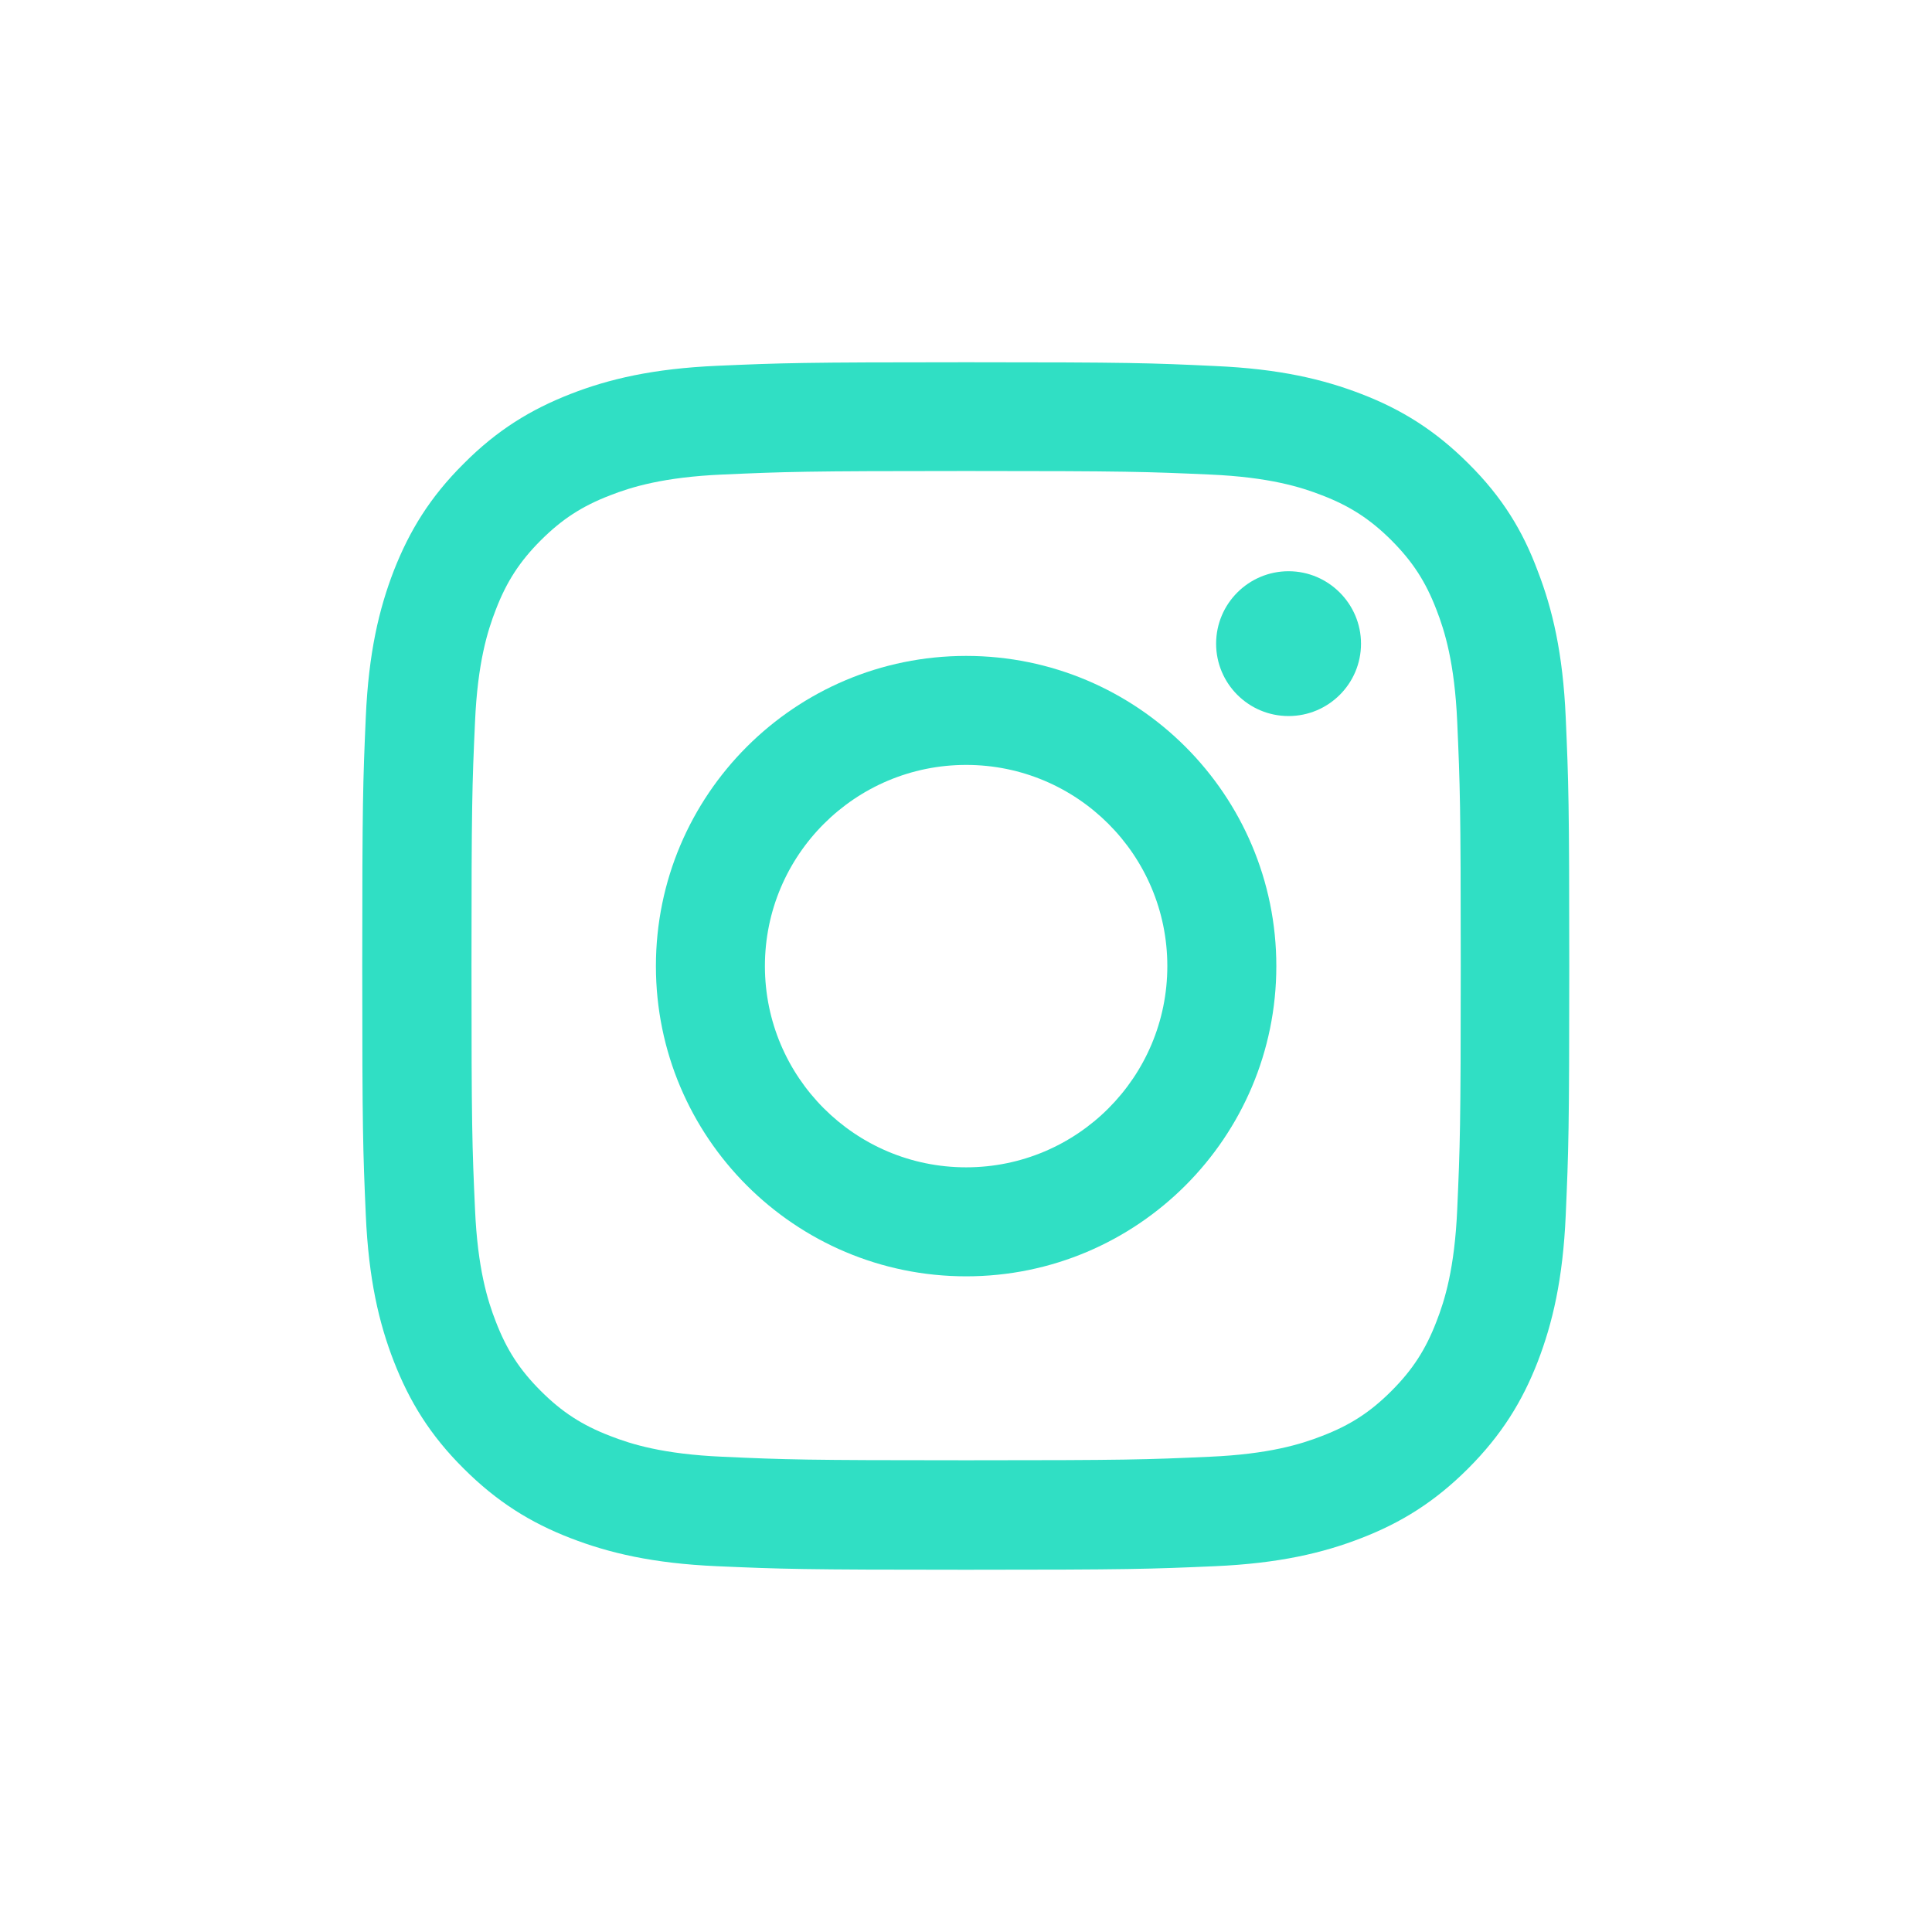
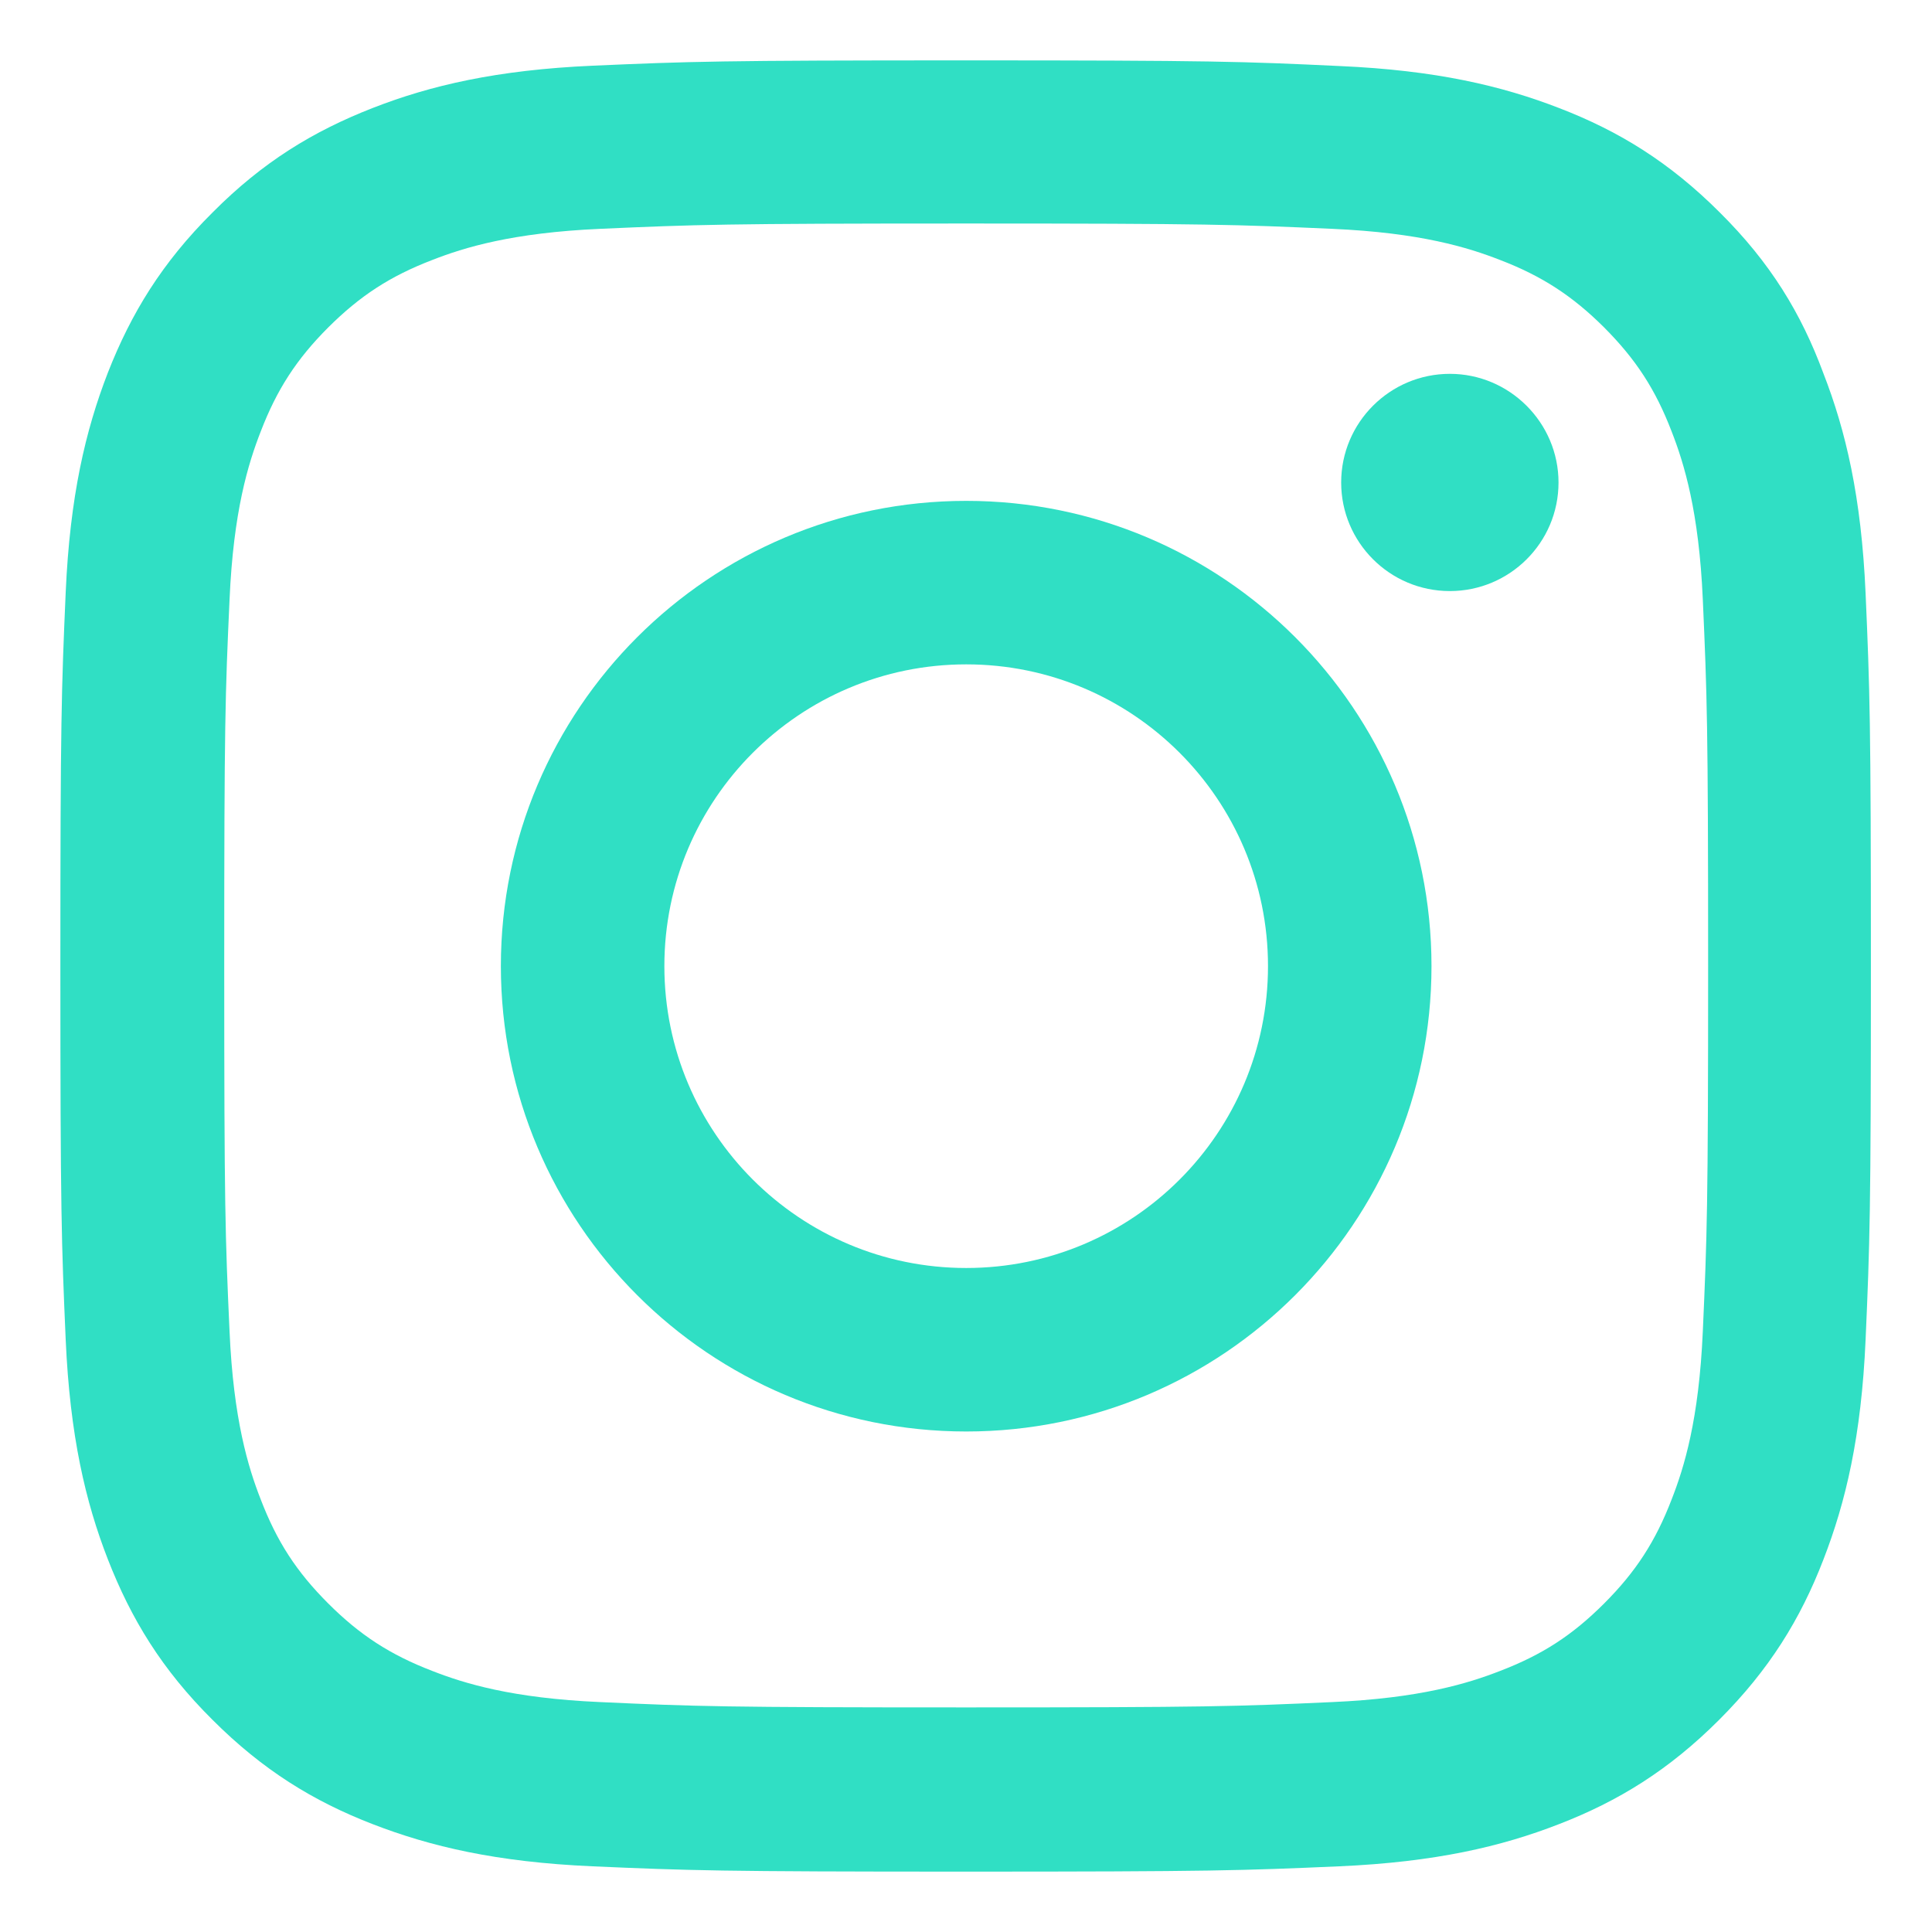
- <svg xmlns="http://www.w3.org/2000/svg" width="24" height="24" viewBox="0 0 24 24" fill="none">
-   <path d="M12.002 5.851C14.006 5.851 14.243 5.86 15.031 5.895C15.764 5.927 16.16 6.05 16.423 6.153C16.772 6.287 17.024 6.452 17.285 6.712C17.548 6.976 17.71 7.225 17.844 7.574C17.947 7.838 18.07 8.236 18.102 8.966C18.137 9.757 18.146 9.994 18.146 11.996C18.146 14 18.137 14.237 18.102 15.025C18.07 15.758 17.947 16.154 17.844 16.417C17.71 16.766 17.546 17.018 17.285 17.279C17.021 17.543 16.772 17.704 16.423 17.838C16.16 17.941 15.761 18.064 15.031 18.096C14.24 18.132 14.003 18.14 12.002 18.14C9.997 18.14 9.76 18.132 8.972 18.096C8.239 18.064 7.843 17.941 7.58 17.838C7.231 17.704 6.979 17.54 6.718 17.279C6.454 17.015 6.293 16.766 6.159 16.417C6.056 16.154 5.933 15.755 5.901 15.025C5.865 14.234 5.857 13.997 5.857 11.996C5.857 9.991 5.865 9.754 5.901 8.966C5.933 8.233 6.056 7.838 6.159 7.574C6.293 7.225 6.457 6.973 6.718 6.712C6.982 6.449 7.231 6.287 7.58 6.153C7.843 6.05 8.242 5.927 8.972 5.895C9.76 5.86 9.997 5.851 12.002 5.851ZM12.002 4.5C9.965 4.5 9.71 4.509 8.91 4.544C8.113 4.579 7.565 4.708 7.09 4.893C6.595 5.086 6.176 5.341 5.76 5.76C5.341 6.176 5.086 6.595 4.893 7.087C4.708 7.565 4.579 8.11 4.544 8.907C4.509 9.71 4.5 9.965 4.5 12.002C4.5 14.038 4.509 14.293 4.544 15.093C4.579 15.89 4.708 16.438 4.893 16.913C5.086 17.408 5.341 17.827 5.76 18.243C6.176 18.659 6.595 18.917 7.087 19.107C7.565 19.292 8.11 19.421 8.907 19.456C9.707 19.491 9.962 19.5 11.998 19.5C14.035 19.5 14.29 19.491 15.09 19.456C15.887 19.421 16.435 19.292 16.91 19.107C17.402 18.917 17.821 18.659 18.237 18.243C18.653 17.827 18.911 17.408 19.102 16.916C19.286 16.438 19.415 15.893 19.45 15.096C19.485 14.296 19.494 14.041 19.494 12.004C19.494 9.968 19.485 9.713 19.45 8.913C19.415 8.116 19.286 7.568 19.102 7.093C18.917 6.595 18.662 6.176 18.243 5.76C17.827 5.344 17.408 5.086 16.916 4.896C16.438 4.711 15.893 4.582 15.096 4.547C14.293 4.509 14.038 4.5 12.002 4.5Z" fill="#30DFC4" />
-   <path d="M12.002 8.148C9.874 8.148 8.148 9.874 8.148 12.001C8.148 14.129 9.874 15.855 12.002 15.855C14.129 15.855 15.855 14.129 15.855 12.001C15.855 9.874 14.129 8.148 12.002 8.148ZM12.002 14.501C10.622 14.501 9.502 13.382 9.502 12.001C9.502 10.621 10.622 9.502 12.002 9.502C13.382 9.502 14.501 10.621 14.501 12.001C14.501 13.382 13.382 14.501 12.002 14.501Z" fill="#30DFC4" />
-   <path d="M16.907 7.996C16.907 8.494 16.502 8.895 16.007 8.895C15.509 8.895 15.107 8.491 15.107 7.996C15.107 7.498 15.512 7.096 16.007 7.096C16.502 7.096 16.907 7.501 16.907 7.996Z" fill="#30DFC4" />
+ <svg xmlns="http://www.w3.org/2000/svg" width="16" height="16" viewBox="0 0 16 16" fill="none">
+   <path d="M8.001 1.851C10.006 1.851 10.243 1.86 11.031 1.895C11.764 1.927 12.159 2.05 12.423 2.153C12.772 2.287 13.024 2.452 13.285 2.712C13.548 2.976 13.71 3.225 13.844 3.574C13.947 3.838 14.07 4.236 14.102 4.966C14.137 5.757 14.146 5.994 14.146 7.996C14.146 10 14.137 10.237 14.102 11.025C14.07 11.758 13.947 12.154 13.844 12.417C13.71 12.766 13.546 13.018 13.285 13.279C13.021 13.543 12.772 13.704 12.423 13.838C12.159 13.941 11.761 14.064 11.031 14.096C10.24 14.132 10.003 14.14 8.001 14.14C5.997 14.14 5.76 14.132 4.972 14.096C4.239 14.064 3.843 13.941 3.58 13.838C3.231 13.704 2.979 13.54 2.718 13.279C2.454 13.015 2.293 12.766 2.159 12.417C2.056 12.154 1.933 11.755 1.901 11.025C1.865 10.234 1.857 9.997 1.857 7.996C1.857 5.991 1.865 5.754 1.901 4.966C1.933 4.233 2.056 3.838 2.159 3.574C2.293 3.225 2.457 2.973 2.718 2.712C2.982 2.449 3.231 2.287 3.58 2.153C3.843 2.05 4.242 1.927 4.972 1.895C5.76 1.86 5.997 1.851 8.001 1.851ZM8.001 0.5C5.965 0.5 5.71 0.509 4.91 0.544C4.113 0.579 3.565 0.708 3.09 0.893C2.595 1.086 2.176 1.341 1.76 1.76C1.341 2.176 1.086 2.595 0.893 3.087C0.708 3.565 0.579 4.11 0.544 4.907C0.509 5.71 0.5 5.965 0.5 8.001C0.5 10.038 0.509 10.293 0.544 11.093C0.579 11.89 0.708 12.438 0.893 12.913C1.086 13.408 1.341 13.827 1.76 14.243C2.176 14.659 2.595 14.917 3.087 15.107C3.565 15.292 4.11 15.421 4.907 15.456C5.707 15.491 5.962 15.5 7.999 15.5C10.035 15.5 10.29 15.491 11.09 15.456C11.887 15.421 12.435 15.292 12.91 15.107C13.402 14.917 13.821 14.659 14.237 14.243C14.653 13.827 14.911 13.408 15.101 12.915C15.286 12.438 15.415 11.893 15.45 11.096C15.485 10.296 15.494 10.041 15.494 8.004C15.494 5.968 15.485 5.713 15.45 4.913C15.415 4.116 15.286 3.568 15.101 3.093C14.917 2.595 14.662 2.176 14.243 1.76C13.827 1.344 13.408 1.086 12.915 0.896C12.438 0.711 11.893 0.582 11.096 0.547C10.293 0.509 10.038 0.5 8.001 0.5Z" fill="#30DFC4" />
+   <path d="M8.002 4.148C5.874 4.148 4.148 5.874 4.148 8.001C4.148 10.129 5.874 11.855 8.002 11.855C10.129 11.855 11.855 10.129 11.855 8.001C11.855 5.874 10.129 4.148 8.002 4.148ZM8.002 10.501C6.622 10.501 5.502 9.382 5.502 8.001C5.502 6.621 6.622 5.502 8.002 5.502C9.382 5.502 10.501 6.621 10.501 8.001C10.501 9.382 9.382 10.501 8.002 10.501Z" fill="#30DFC4" />
+   <path d="M12.907 3.996C12.907 4.494 12.502 4.895 12.007 4.895C11.509 4.895 11.107 4.491 11.107 3.996C11.107 3.498 11.512 3.096 12.007 3.096C12.502 3.096 12.907 3.501 12.907 3.996Z" fill="#30DFC4" />
</svg>
